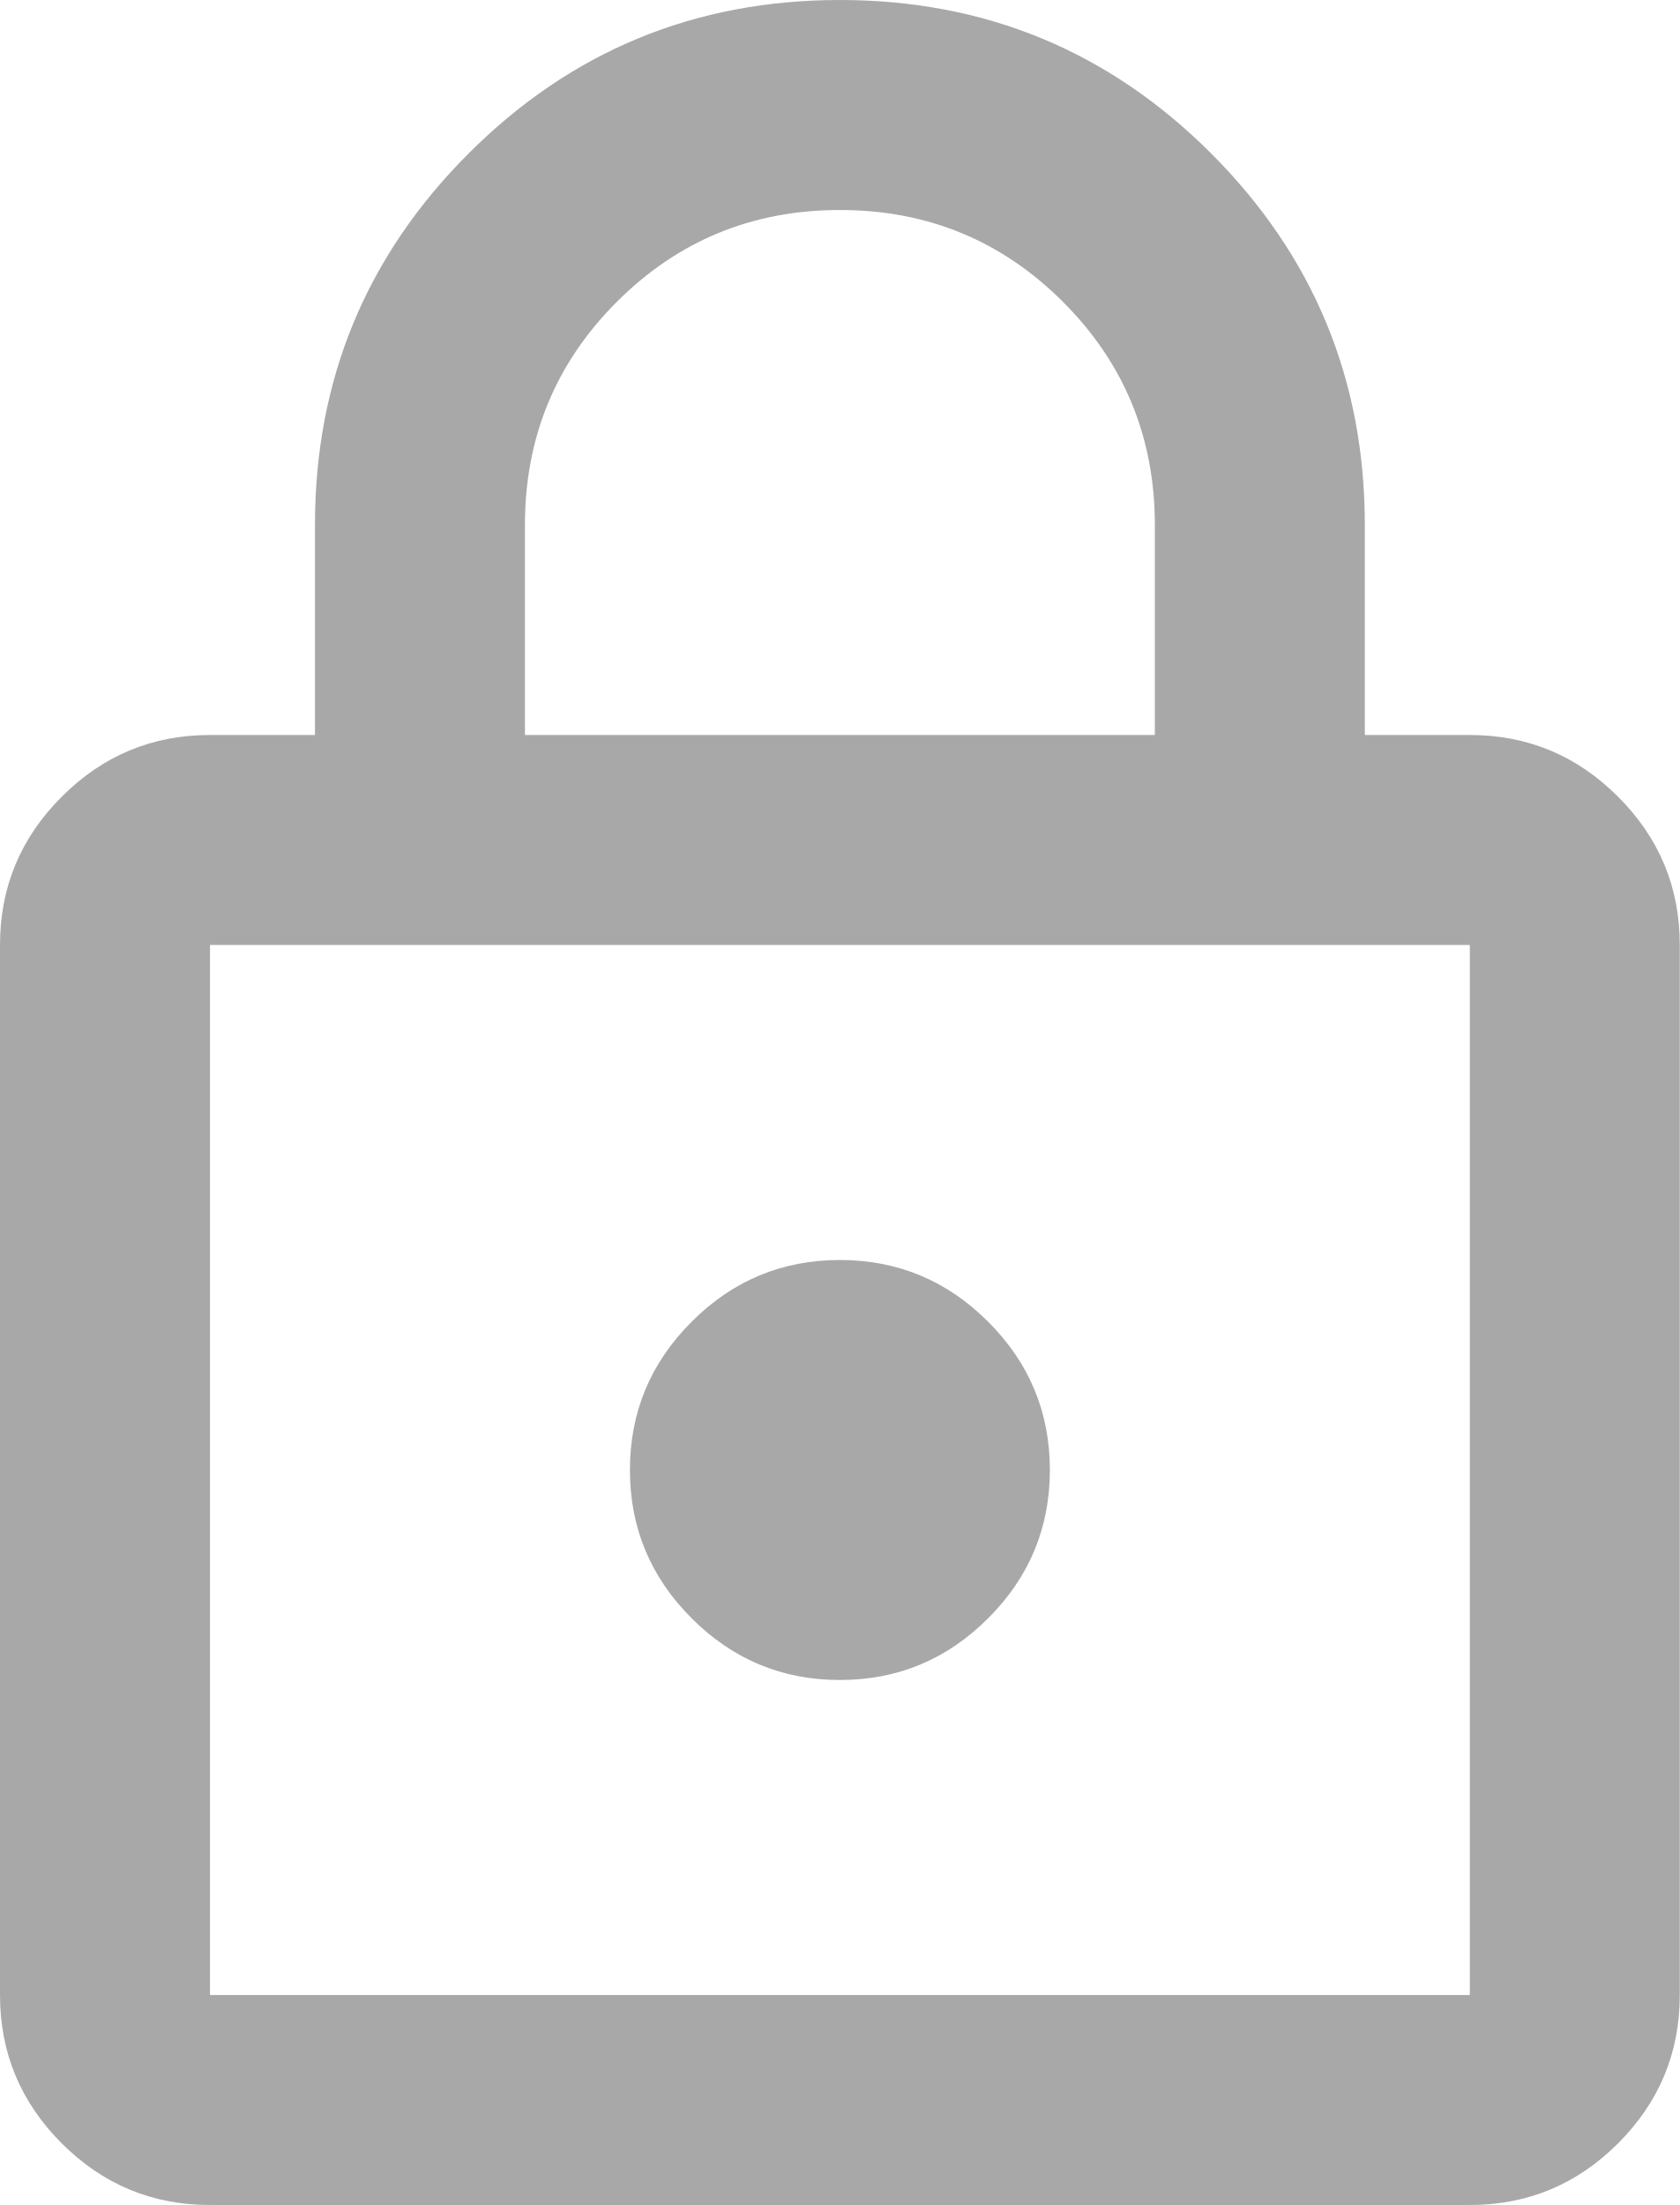
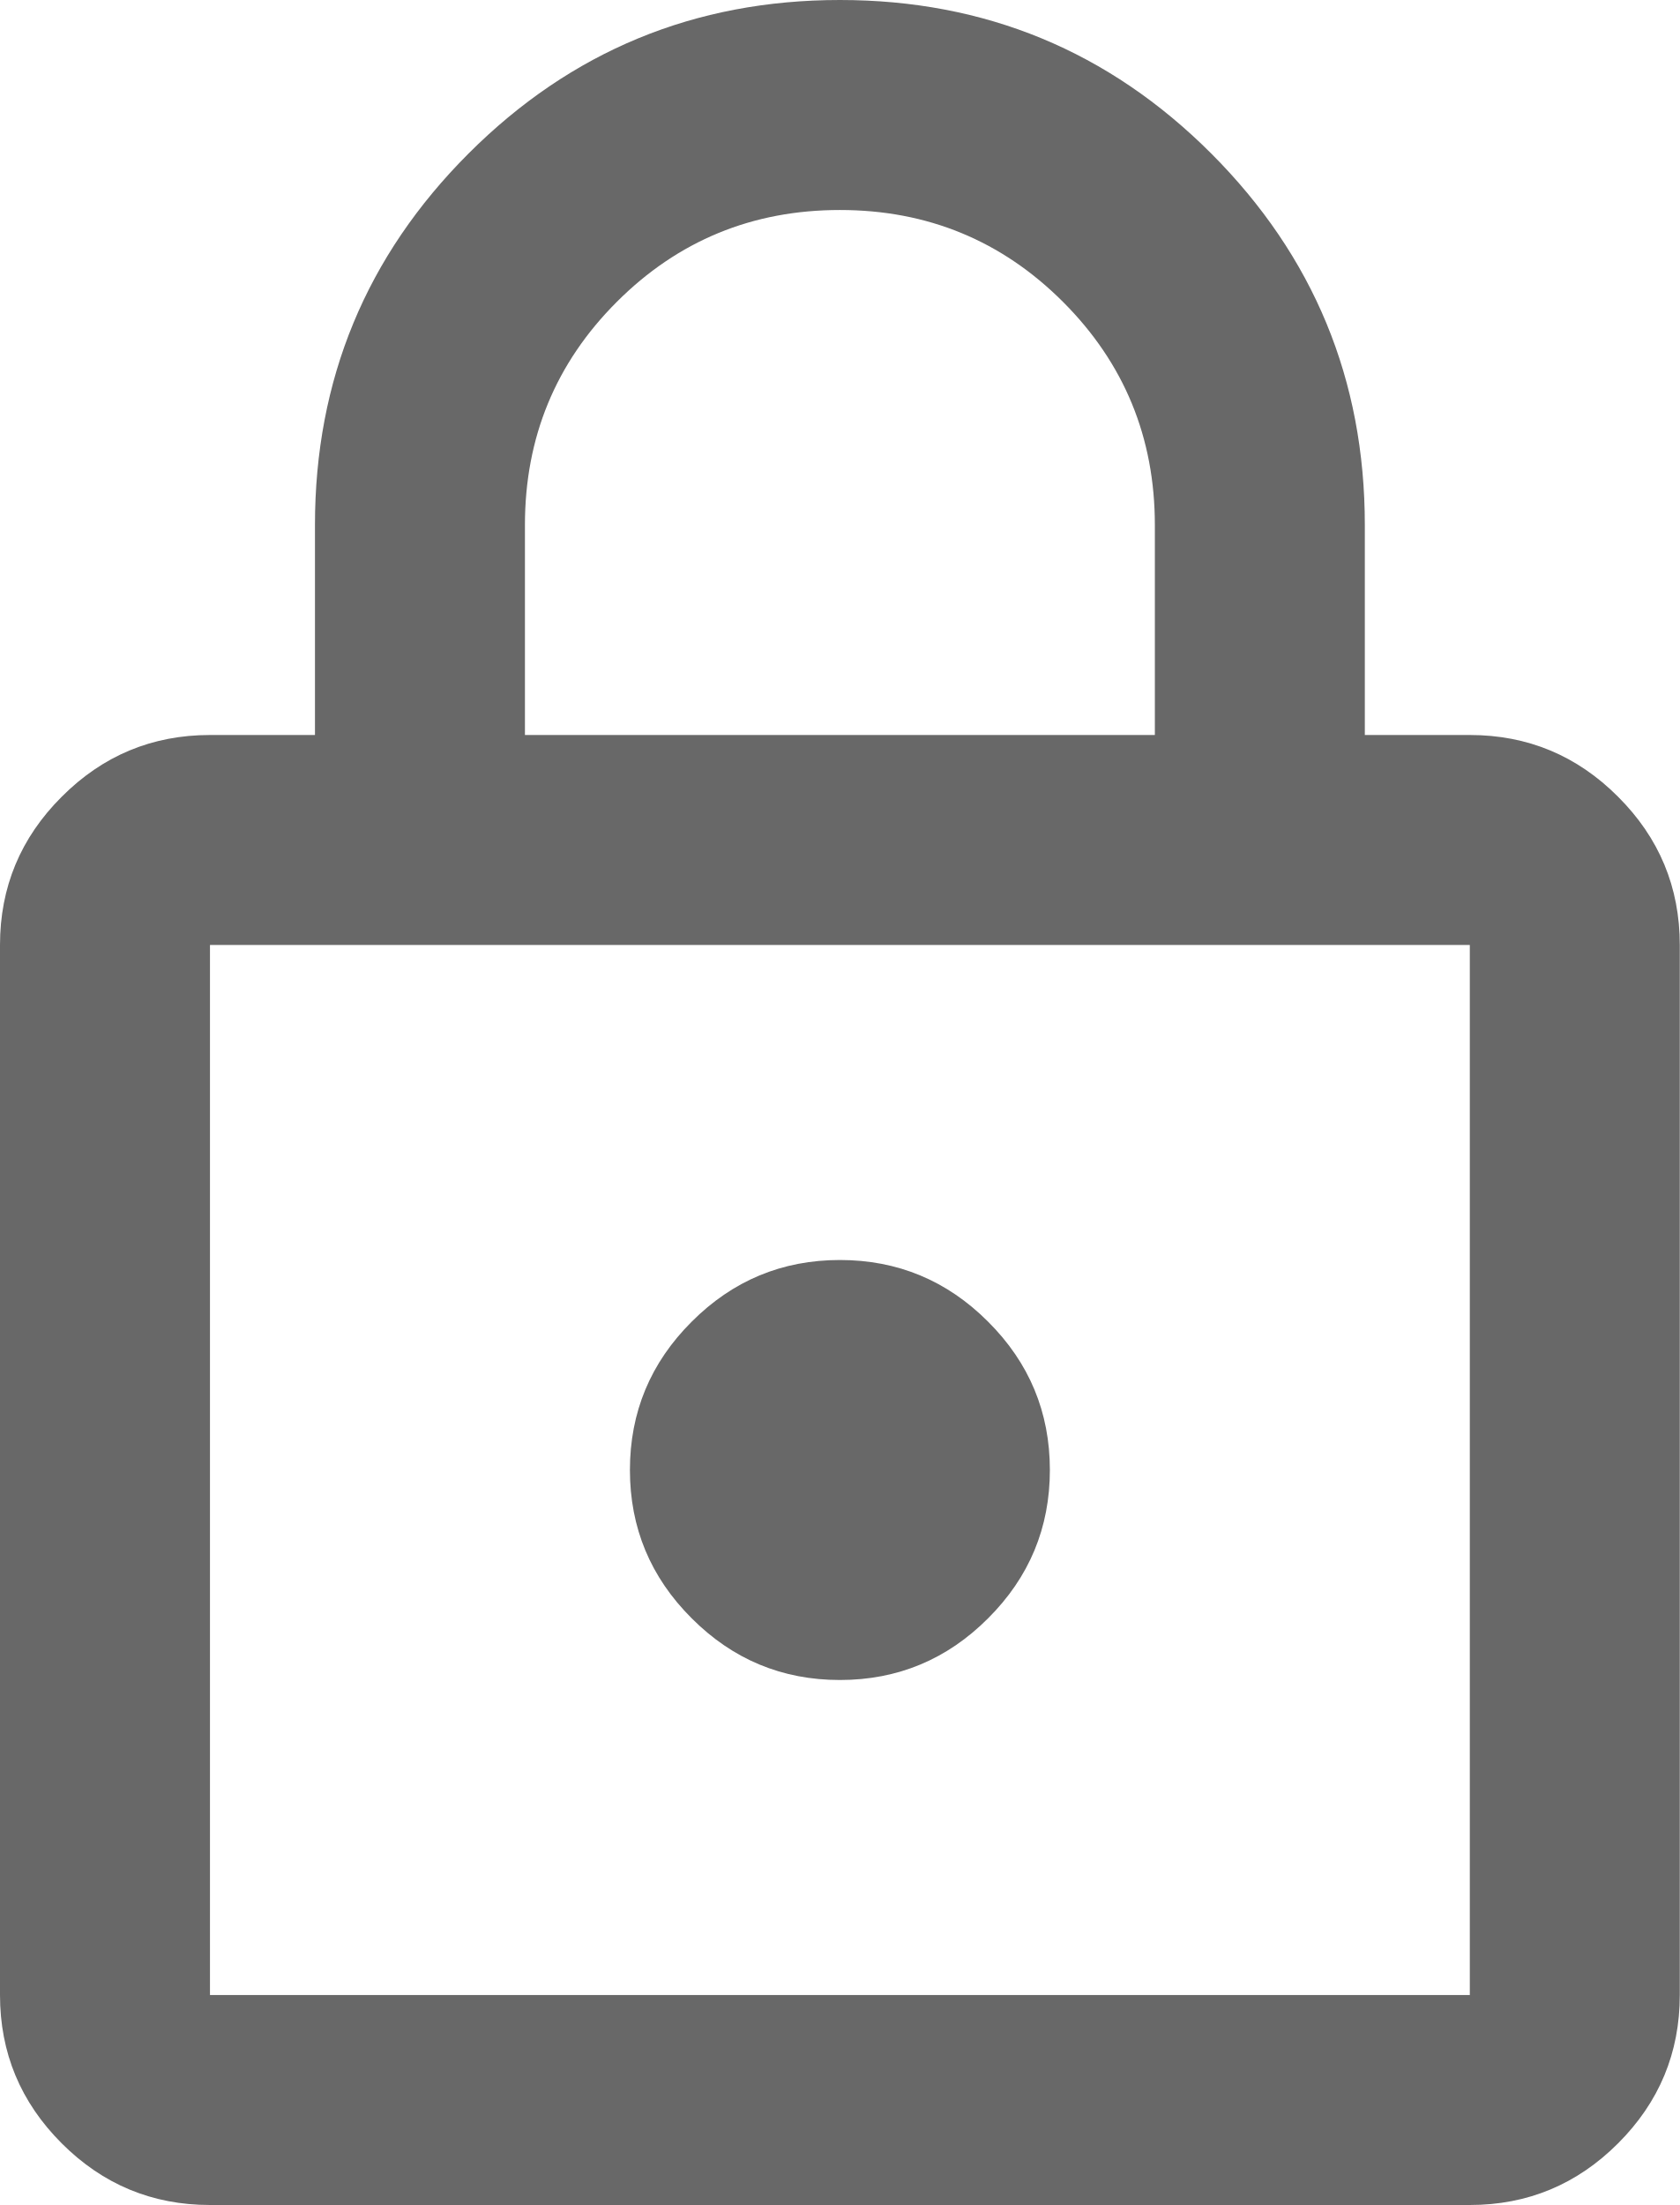
<svg xmlns="http://www.w3.org/2000/svg" width="16" height="21" viewBox="0 0 16 21" fill="none">
-   <path d="M2 21C1.45 21 0.979 20.804 0.588 20.413C0.196 20.021 0 19.55 0 19V9C0 8.45 0.196 7.979 0.588 7.588C0.979 7.196 1.45 7 2 7H3V5C3 3.617 3.487 2.438 4.463 1.462C5.438 0.487 6.617 0 8 0C9.383 0 10.562 0.487 11.537 1.462C12.512 2.438 13 3.617 13 5V7H14C14.55 7 15.021 7.196 15.412 7.588C15.804 7.979 16 8.45 16 9V19C16 19.55 15.804 20.021 15.412 20.413C15.021 20.804 14.55 21 14 21H2ZM2 19H14V9H2V19ZM8 16C8.55 16 9.021 15.804 9.412 15.412C9.804 15.021 10 14.55 10 14C10 13.45 9.804 12.979 9.412 12.588C9.021 12.196 8.55 12 8 12C7.45 12 6.979 12.196 6.588 12.588C6.196 12.979 6 13.45 6 14C6 14.55 6.196 15.021 6.588 15.412C6.979 15.804 7.45 16 8 16ZM5 7H11V5C11 4.167 10.708 3.458 10.125 2.875C9.542 2.292 8.833 2 8 2C7.167 2 6.458 2.292 5.875 2.875C5.292 3.458 5 4.167 5 5V7Z" fill="#A8A8A8" />
+   <path d="M2 21C1.45 21 0.979 20.804 0.588 20.413C0.196 20.021 0 19.55 0 19V9C0 8.45 0.196 7.979 0.588 7.588C0.979 7.196 1.45 7 2 7H3V5C3 3.617 3.487 2.438 4.463 1.462C5.438 0.487 6.617 0 8 0C9.383 0 10.562 0.487 11.537 1.462C12.512 2.438 13 3.617 13 5V7H14C14.55 7 15.021 7.196 15.412 7.588C15.804 7.979 16 8.45 16 9V19C16 19.55 15.804 20.021 15.412 20.413C15.021 20.804 14.55 21 14 21H2ZM2 19H14V9H2V19ZM8 16C8.55 16 9.021 15.804 9.412 15.412C9.804 15.021 10 14.55 10 14C10 13.45 9.804 12.979 9.412 12.588C9.021 12.196 8.55 12 8 12C7.45 12 6.979 12.196 6.588 12.588C6.196 12.979 6 13.45 6 14C6 14.55 6.196 15.021 6.588 15.412C6.979 15.804 7.45 16 8 16ZM5 7H11V5C11 4.167 10.708 3.458 10.125 2.875C9.542 2.292 8.833 2 8 2C7.167 2 6.458 2.292 5.875 2.875C5.292 3.458 5 4.167 5 5V7Z" fill="#686868" />
</svg>
